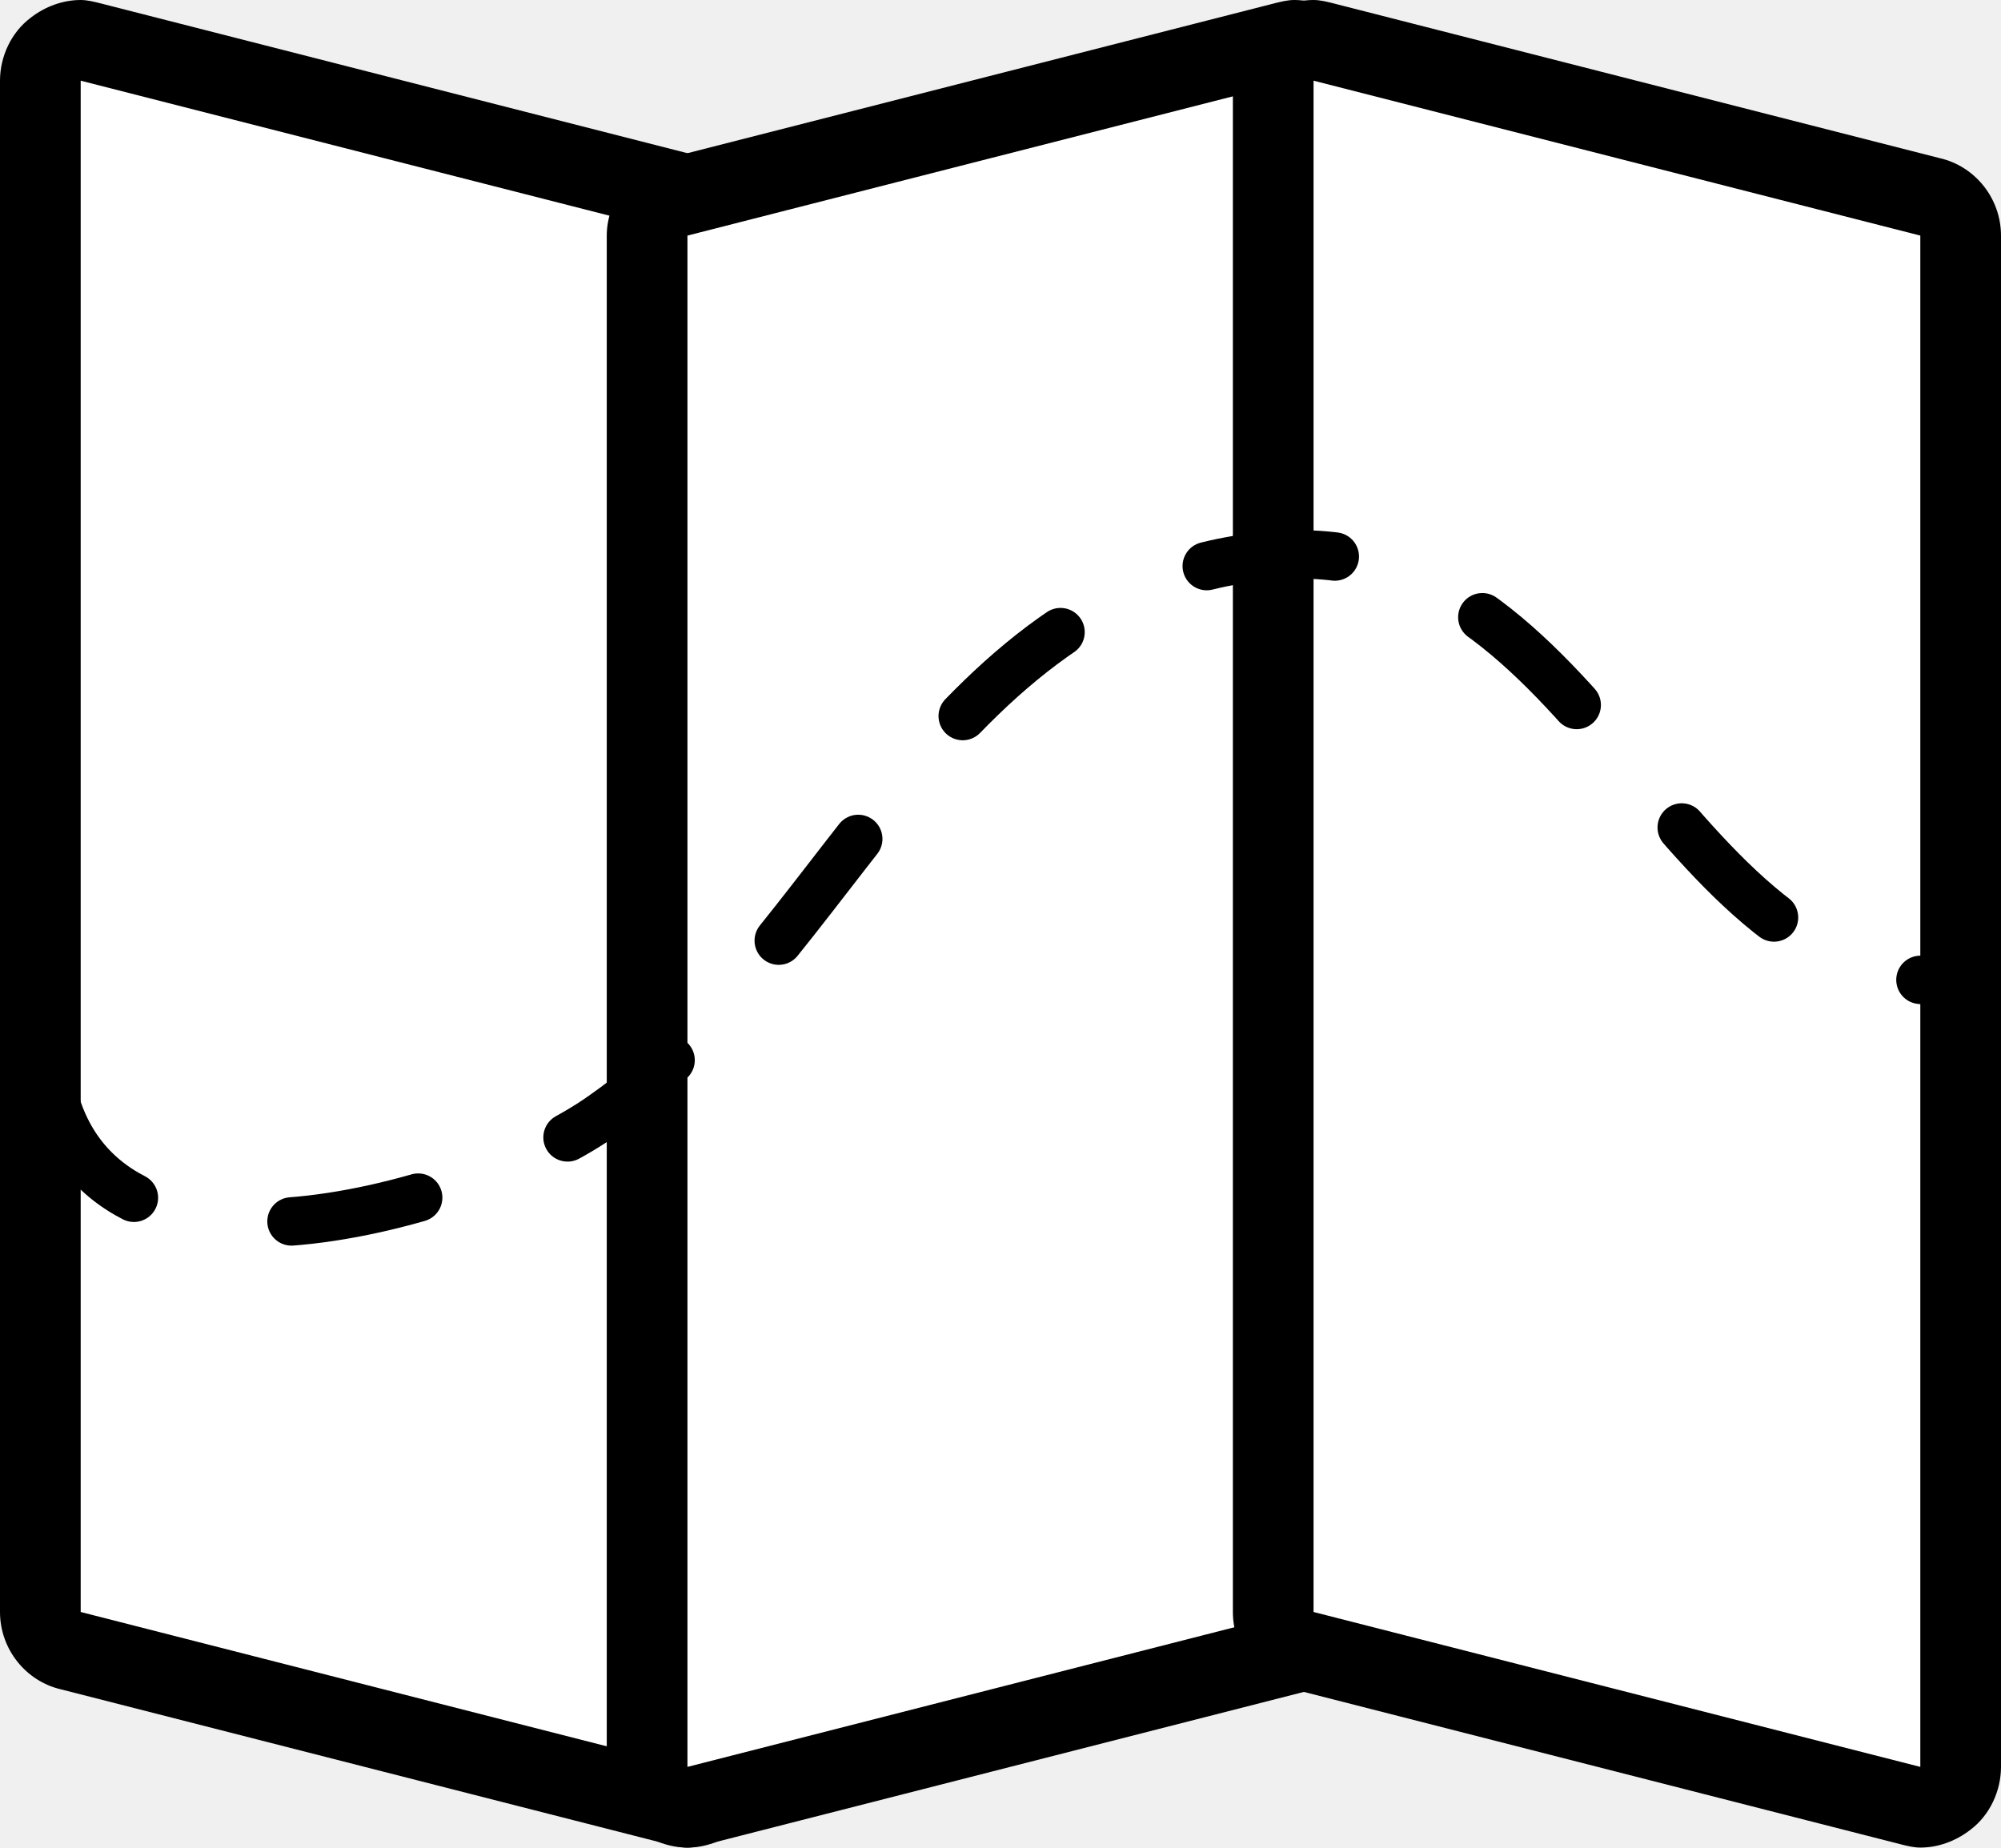
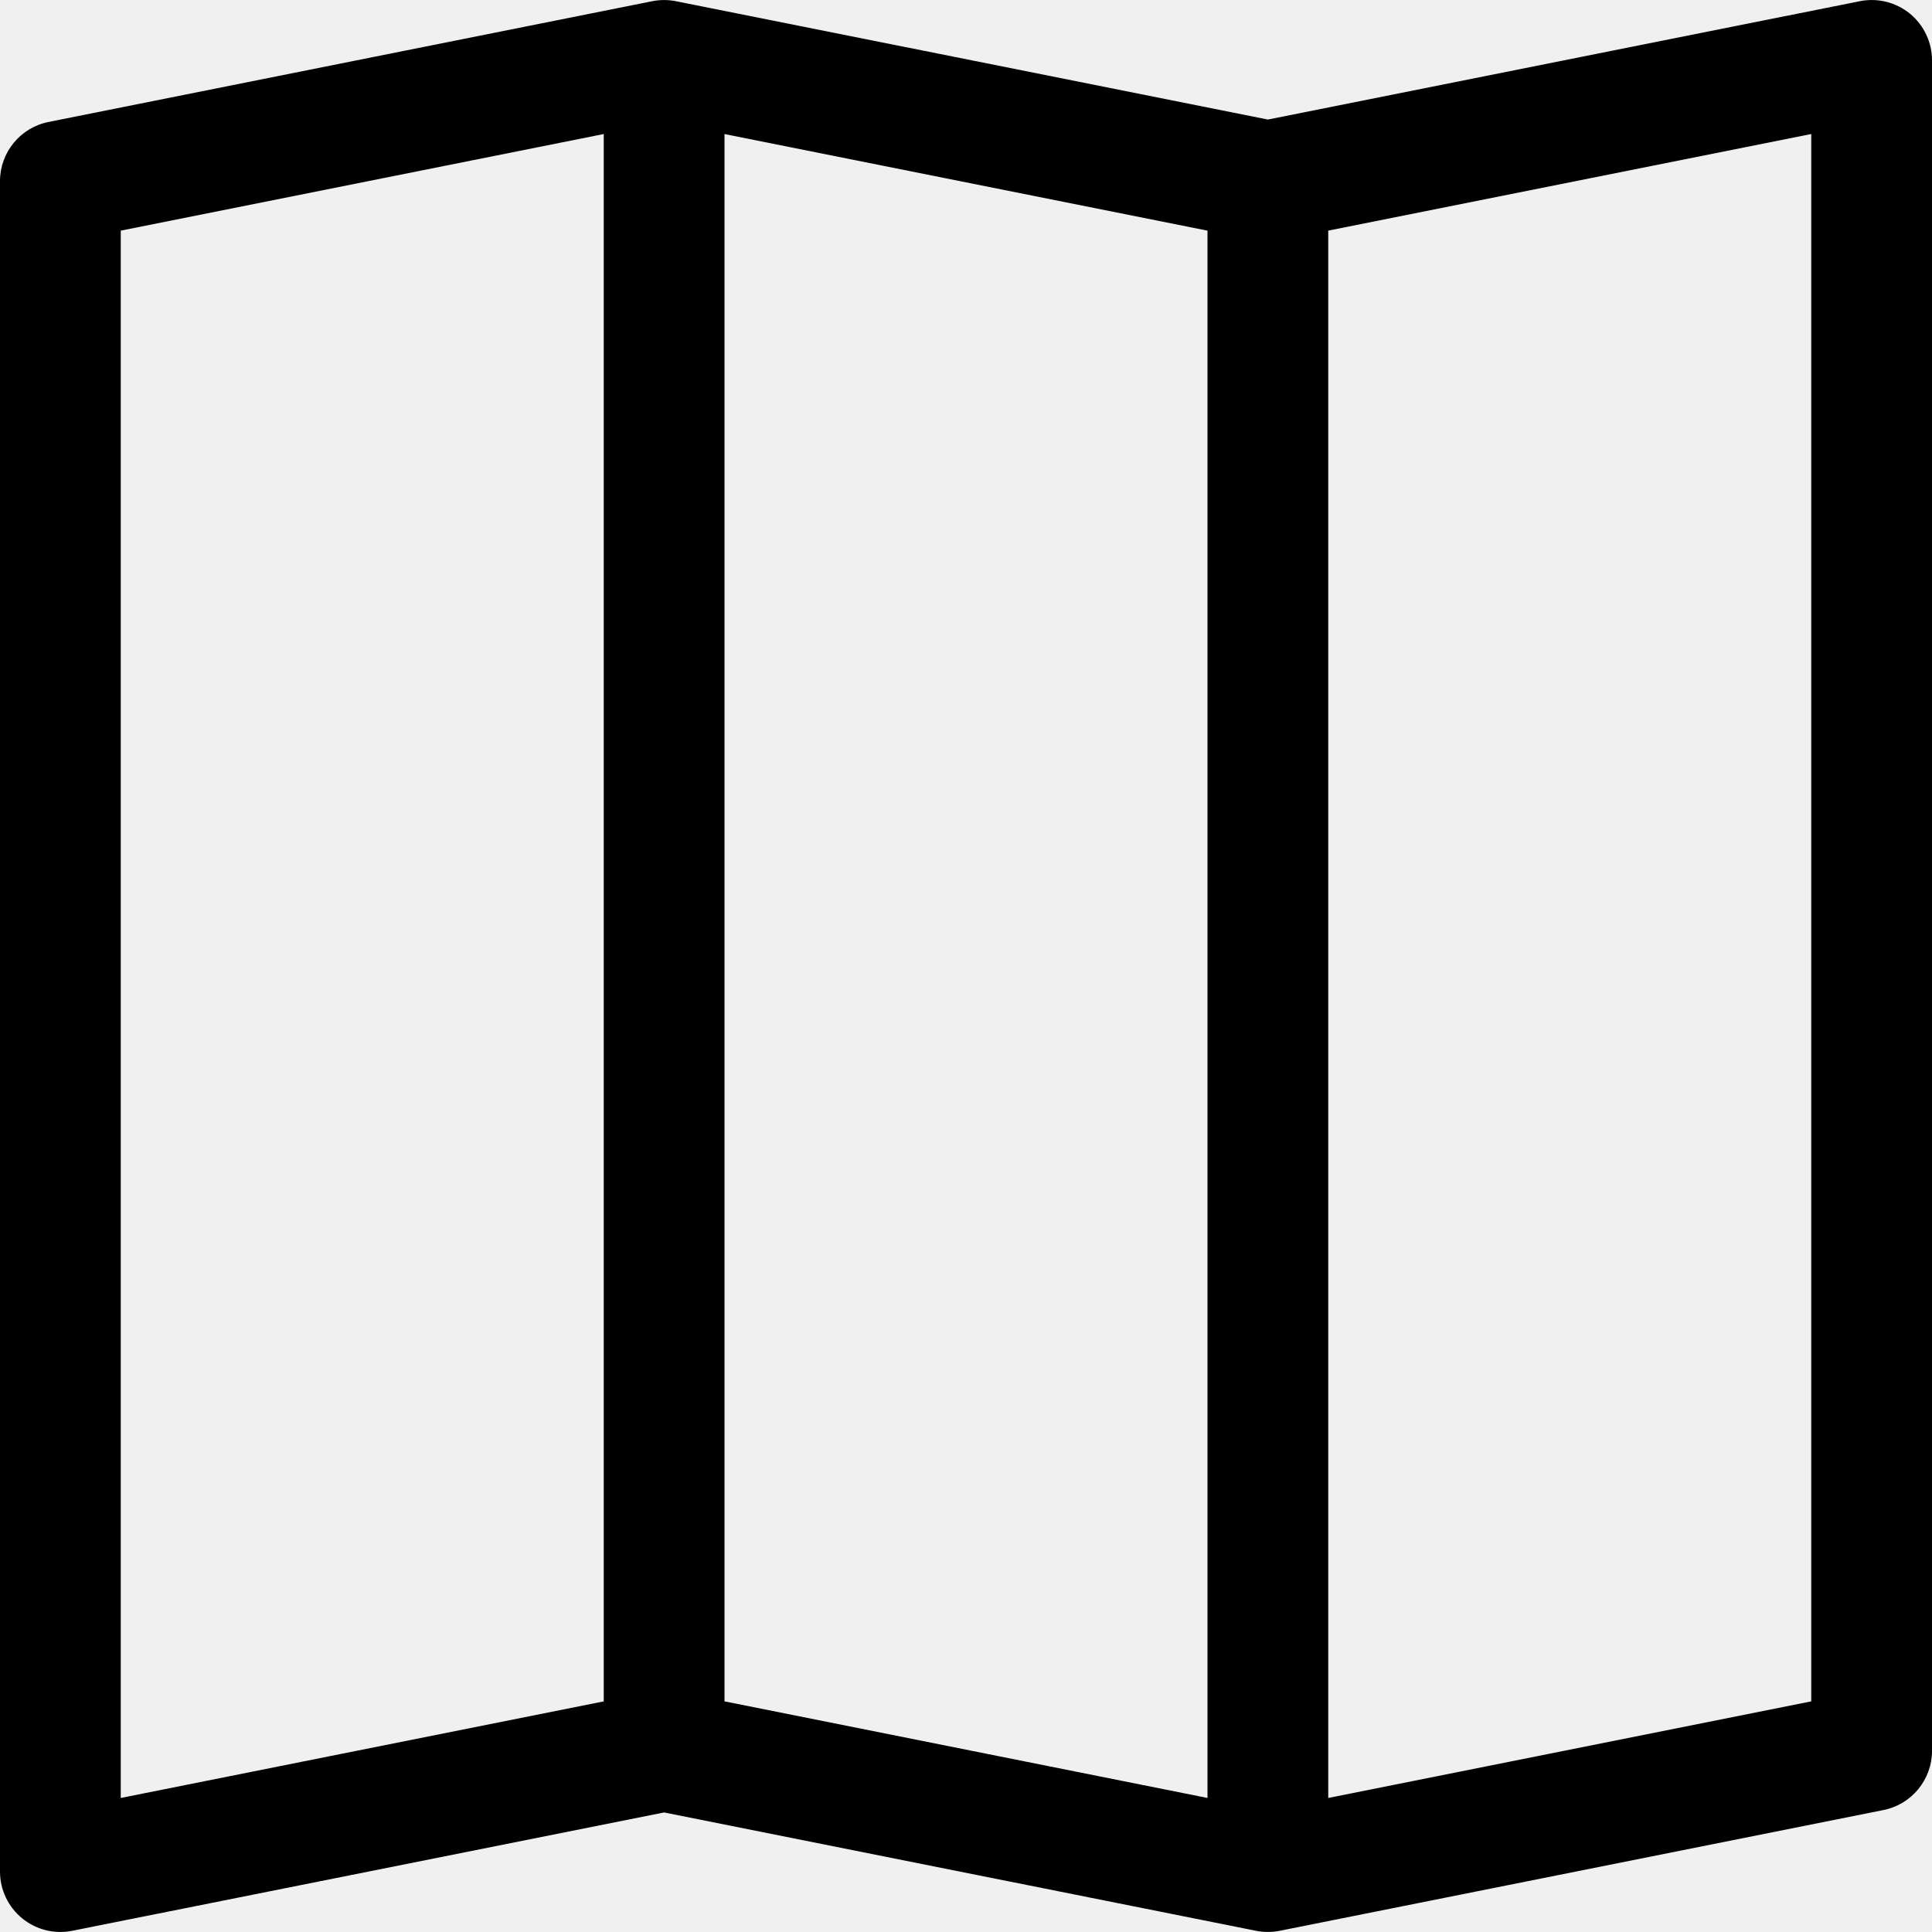
- <svg xmlns="http://www.w3.org/2000/svg" version="1.1" id="Laag_1" x="0px" y="0px" viewBox="0 0 124 114.5" enable-background="new 0 0 856 412" xml:space="preserve" width="100%" height="100%">
-   <defs id="defs127" />
-   <g id="g3" transform="translate(-481.4,-50.3)">
-     <path d="m 171.2,345.5 c -6.6,0 -11.9,-5.4 -11.9,-11.9 v -27.4 h -27.4 c -6.6,0 -11.9,-5.4 -11.9,-11.9 v -4.2 c 0,-6.6 5.4,-11.9 11.9,-11.9 h 27.4 v -27.4 c 0,-6.6 5.4,-11.9 11.9,-11.9 h 4.2 c 6.6,0 11.9,5.4 11.9,11.9 v 27.4 h 27.4 c 6.6,0 11.9,5.4 11.9,11.9 v 4.2 c 0,6.6 -5.4,11.9 -11.9,11.9 h -27.4 v 27.4 c 0,6.6 -5.4,11.9 -11.9,11.9 h -4.2 z" id="path5" style="fill:#ffffff" />
-     <path d="m 175.3,241.4 c 5.2,0 9.4,4.2 9.4,9.4 v 29.9 h 29.9 c 5.2,0 9.4,4.2 9.4,9.4 v 4.2 c 0,5.2 -4.2,9.4 -9.4,9.4 h -29.9 v 29.9 c 0,5.2 -4.2,9.4 -9.4,9.4 h -4.2 c -5.2,0 -9.4,-4.2 -9.4,-9.4 v -29.9 h -29.9 c -5.2,0 -9.4,-4.2 -9.4,-9.4 v -4.2 c 0,-5.2 4.2,-9.4 9.4,-9.4 h 29.9 v -29.9 c 0,-5.2 4.2,-9.4 9.4,-9.4 h 4.2 m 0,-5 h -4.2 c -8,0 -14.4,6.5 -14.4,14.4 v 24.9 h -24.9 c -8,0 -14.4,6.5 -14.4,14.4 v 4.2 c 0,8 6.5,14.4 14.4,14.4 h 24.9 v 24.9 c 0,8 6.5,14.4 14.4,14.4 h 4.2 c 8,0 14.4,-6.5 14.4,-14.4 v -24.9 h 24.9 c 8,0 14.4,-6.5 14.4,-14.4 v -4.2 c 0,-8 -6.5,-14.4 -14.4,-14.4 h -24.9 v -24.9 c 0,-7.9 -6.4,-14.4 -14.4,-14.4 l 0,0 z" id="path7" />
-   </g>
-   <g id="g9" transform="translate(-481.4,-50.3)">
-     <g id="g11">
-       <path d="m 81.3,165.8 c -1.4,0 -2.5,-1.1 -2.5,-2.5 v -62.6 l -7,5.9 c -0.1,0.1 -0.2,0.1 -0.2,0.2 -1,0.6 -2.1,1 -3.2,1 -2,0 -3.8,-1 -4.9,-2.6 L 52.8,89.1 C 51,86.4 51.8,82.8 54.5,81 L 84.2,60.3 c 0.2,-0.1 0.4,-0.3 0.7,-0.3 0.1,0 2.8,-0.9 6.6,-1 l 3.1,0 c 0.7,0 1.4,0.3 1.8,0.8 0.5,0.5 0.7,1.2 0.6,1.9 0,0.1 0,0.3 -0.1,0.4 0.2,7.5 8.1,14.5 16.5,14.5 8.4,0 16.3,-7 16.5,-14.5 0,-0.1 0,-0.3 -0.1,-0.4 -0.1,-0.7 0.2,-1.4 0.6,-1.9 0.4,-0.5 1.1,-0.8 1.8,-0.8 h 6.1 c 2.4,0 4.3,1.1 4.5,1.2 0.1,0 0.1,0.1 0.2,0.1 L 171.7,81 c 2.6,1.7 3.4,5.4 1.6,8.1 l -10.7,15.2 c -1,1.6 -2.9,2.6 -4.9,2.6 h 0 c -1.2,0 -2.3,-0.3 -3.2,-1 -0.1,0 -0.1,-0.1 -0.2,-0.2 l -6.4,-5.3 -0.2,62.9 c 0,1.4 -1.1,2.5 -2.5,2.5 H 81.3 z" id="path13" style="fill:#ffffff" />
-       <path d="m 138.4,61.5 c 1.8,0 3.1,0.9 3.1,0.9 L 170.2,83 c 1.6,1 2,3.1 0.9,4.7 l -10.7,15.1 c -0.6,1 -1.7,1.5 -2.8,1.5 -0.6,0 -1.3,-0.2 -1.9,-0.6 L 145.2,95.1 145,163.3 H 81.3 v -68 l -11.2,9.4 c -0.6,0.4 -1.2,0.6 -1.9,0.6 -1.1,0 -2.2,-0.5 -2.8,-1.5 L 54.8,87.7 c -1,-1.6 -0.6,-3.6 0.9,-4.7 L 85.4,62.3 c 0,0 2.4,-0.8 5.8,-0.9 h 3.1 c 0,0.1 0,0.2 0,0.2 0,0 0,0 0,0 0,0 0,0 0,0.2 0,9 9.1,17.3 19,17.3 9.9,0 19,-8.3 19,-17.3 0,-0.2 0,-0.2 0,-0.2 0,0 0,0 0,0 0,0 0,0 0,-0.2 h 5.9 0.2 c -0.1,0.1 0,0.1 0,0.1 m 0,-5 c 0,0 -0.1,0 0,0 h -0.2 -5.9 c -1.4,0 -2.7,0.6 -3.7,1.6 -0.9,1 -1.4,2.4 -1.3,3.8 0,0.1 0,0.2 0,0.4 -0.3,6.1 -7.1,11.9 -14,11.9 -6.9,0 -13.7,-5.8 -14,-11.9 0,-0.1 0,-0.2 0,-0.4 0.1,-1.4 -0.3,-2.8 -1.3,-3.8 -0.9,-1 -2.3,-1.6 -3.7,-1.6 h -3.1 c 0,0 -0.1,0 -0.1,0 -4,0.1 -6.9,1 -7.3,1.1 -0.5,0.2 -0.9,0.4 -1.3,0.7 L 53,78.9 c -3.8,2.6 -4.8,7.7 -2.3,11.6 l 10.7,16.1 c 1.6,2.3 4.2,3.7 7,3.7 1.6,0 3.2,-0.5 4.6,-1.4 0.2,-0.1 0.3,-0.2 0.5,-0.3 l 2.9,-2.5 v 57.2 c 0,2.8 2.2,5 5,5 h 63.8 c 2.8,0 5,-2.2 5,-5 l 0.1,-57.7 2.3,1.9 c 0.1,0.1 0.3,0.2 0.4,0.3 1.4,0.9 3,1.4 4.6,1.4 2.8,0 5.4,-1.4 6.9,-3.7 l 10.6,-15 c 0,0 0.1,-0.1 0.1,-0.1 2.5,-3.8 1.5,-9 -2.3,-11.5 L 144.3,58.2 c -0.1,-0.1 -0.2,-0.1 -0.3,-0.2 -0.3,-0.2 -2.6,-1.5 -5.6,-1.5 l 0,0 z" id="path15" />
-     </g>
-   </g>
-   <g id="g17" transform="translate(-481.4,-50.3)">
-     <g id="g19">
-       <path d="M 342.8,129.2 C 339.7,48.2 328.4,63 328.4,63 v 64.2 2.1 29.9 c 0,2.1 1.7,3.8 3.8,3.8 2.1,0 3.8,-1.7 3.8,-3.8 v -29.9 h 6.8 z" id="path21" style="fill:#ffffff" />
-       <path d="m 330.4,61.9 c 3.4,0 10.1,7.9 12.4,67.3 H 336 v 29.9 c 0,2.1 -1.7,3.8 -3.8,3.8 -2.1,0 -3.8,-1.7 -3.8,-3.8 v -29.9 -2.1 -64.2 c 0,0 0.8,-1 2,-1 m 0,-5.5 c -2.9,0 -5.1,1.6 -6.3,3.2 -0.7,0.9 -1.1,2.1 -1.1,3.3 v 64.2 2.1 29.9 c 0,5.1 4.1,9.3 9.2,9.3 5.1,0 9.2,-4.2 9.2,-9.3 v -24.5 h 1.4 c 1.5,0 2.9,-0.6 3.9,-1.7 1,-1.1 1.6,-2.5 1.5,-4 -1,-26.3 -3,-45.5 -5.9,-57 -1.1,-4.2 -4,-15.5 -11.9,-15.5 l 0,0 z" id="path23" />
-     </g>
-     <g id="g25">
-       <g id="g27">
-         <path d="m 294.6,62.3 c -6,0 -10.8,1.2 -10.9,7.2 l -0.1,14 c 0,4.8 3.1,8.9 7.5,10.4 -0.4,0.6 -0.6,1.3 -0.6,2.1 l -0.3,63 c 0,2.2 1.7,3.9 3.9,3.9 2.2,0 3.9,-1.7 3.9,-3.9 l 0.3,-63 c 0,-0.8 -0.2,-1.5 -0.6,-2.1 4.4,-1.4 7.6,-5.4 7.6,-10.3 l 0.1,-14 c 0,-6 -4.8,-7.3 -10.8,-7.3 z" id="path29" style="fill:#ffffff" />
-         <path d="m 294.4,62.3 c 0.1,0 0.2,0 0.2,0 6,0 10.8,1.3 10.8,7.3 l -0.1,14 c 0,4.8 -3.2,8.9 -7.6,10.3 0.4,0.6 0.6,1.3 0.6,2.1 l -0.3,63 c 0,2.2 -1.8,3.9 -3.9,3.9 0,0 0,0 0,0 -2.2,0 -3.9,-1.8 -3.9,-3.9 l 0.3,-63 c 0,-0.8 0.2,-1.5 0.6,-2.1 -4.4,-1.4 -7.5,-5.5 -7.5,-10.4 l 0.1,-14 c 0.1,-6 4.8,-7.2 10.7,-7.2 m 0,-5.5 c -4.4,0 -7.6,0.7 -10.2,2 -3.8,2.1 -6,5.9 -6,10.6 l -0.1,14 c 0,5.4 2.6,10.4 6.8,13.4 l -0.3,62.1 c 0,2.5 1,4.9 2.7,6.7 1.8,1.8 4.1,2.8 6.7,2.8 5.2,0 9.5,-4.2 9.5,-9.4 l 0.3,-62.1 c 4.3,-3 7,-7.9 7,-13.3 l 0.1,-14 c 0,-4.8 -2.1,-8.6 -6,-10.8 -2.6,-1.4 -5.8,-2.1 -10.3,-2.1 l -0.2,0.1 0,0 z" id="path31" />
-       </g>
-       <g id="g33">
-         <rect x="289" y="62.2" transform="matrix(1,0.00578751,-0.00578751,1,0.4236,-1.6795)" width="2.9" height="20.4" id="rect35" />
-         <path d="m 291.8,83.2 0,0 -2.9,0 c -0.4,0 -0.7,-0.3 -0.7,-0.7 l 0.1,-20.4 c 0,-0.2 0.1,-0.4 0.2,-0.5 0.1,-0.1 0.4,-0.3 0.5,-0.2 l 2.9,0 c 0.4,0 0.7,0.3 0.7,0.7 l -0.1,20.4 c 0,0.2 -0.1,0.4 -0.2,0.5 -0.2,0.2 -0.3,0.2 -0.5,0.2 z m -2.2,-1.3 1.5,0 0.1,-19 -1.5,0 -0.1,19 z" id="path37" />
-       </g>
-       <g id="g39">
-         <rect x="297.5" y="62.2" transform="matrix(1,0.00578751,-0.00578751,1,0.4241,-1.729)" width="2.9" height="20.4" id="rect41" />
-         <path d="m 300.3,83.3 0,0 -2.9,0 c -0.4,0 -0.7,-0.3 -0.7,-0.7 l 0.1,-20.4 c 0,-0.2 0.1,-0.4 0.2,-0.5 0.1,-0.1 0.3,-0.2 0.5,-0.2 0,0 0,0 0,0 l 2.9,0 c 0.4,0 0.7,0.3 0.7,0.7 L 301,82.6 c 0,0.2 -0.1,0.4 -0.2,0.5 -0.1,0.1 -0.3,0.2 -0.5,0.2 z m -2.1,-1.4 1.5,0 0.1,-19 -1.5,0 -0.1,19 z" id="path43" />
-       </g>
-     </g>
-   </g>
-   <g id="g45" transform="translate(-481.4,-50.3)">
-     <g id="g47">
-       <path d="m 491.2,318.4 c -0.4,0 -0.8,-0.1 -1.1,-0.3 l -19.3,-9.6 c -8.9,6.4 -20.3,9.9 -32.2,9.9 -27,0 -48.9,-17.9 -48.9,-39.9 0,-22 21.9,-39.9 48.9,-39.9 27,0 48.9,17.9 48.9,39.9 0,5.4 -1.3,10.7 -4,15.7 l 9.9,20.6 c 0.5,1 0.3,2.1 -0.5,2.9 -0.5,0.4 -1.1,0.7 -1.7,0.7 z" id="path49" style="fill:#ffffff" />
-       <path d="m 438.6,241.2 c 25.6,0 46.4,16.7 46.4,37.4 0,5.6 -1.6,10.8 -4.3,15.6 l 10.5,21.8 -20.7,-10.3 c -8.3,6.4 -19.6,10.3 -32,10.3 -25.6,0 -46.4,-16.7 -46.4,-37.4 0.1,-20.7 20.8,-37.4 46.5,-37.4 m 0,-5 c -28.3,0 -51.4,19 -51.4,42.4 0,23.4 23.1,42.4 51.4,42.4 11.9,0 23.3,-3.4 32.4,-9.5 l 18,9 c 0.7,0.4 1.5,0.5 2.2,0.5 1.3,0 2.6,-0.5 3.5,-1.4 1.5,-1.5 1.9,-3.8 1,-5.7 l -9.4,-19.5 c 2.4,-5 3.7,-10.3 3.7,-15.7 -0.1,-23.5 -23.1,-42.5 -51.4,-42.5 l 0,0 z" id="path51" />
-     </g>
-     <g id="g53">
-       <path d="m 334,344.9 c -0.6,0 -1.3,-0.2 -1.8,-0.7 -0.8,-0.8 -1,-1.9 -0.5,-2.9 l 9.9,-20.6 c -2.6,-5 -4,-10.3 -4,-15.7 0,-22 21.9,-39.9 48.9,-39.9 27,0 48.9,17.9 48.9,39.9 0,22 -21.9,39.9 -48.9,39.9 -11.9,0 -23.3,-3.5 -32.2,-9.9 l -19.3,9.6 c -0.3,0.2 -0.6,0.3 -1,0.3 z" id="path55" style="fill:#ffffff" />
-       <path d="m 386.6,267.7 c 25.6,0 46.4,16.7 46.4,37.4 0,20.6 -20.8,37.4 -46.4,37.4 -12.4,0 -23.6,-3.9 -32,-10.3 l -20.6,10.2 10.5,-21.8 c -2.7,-4.7 -4.3,-10 -4.3,-15.6 0,-20.6 20.8,-37.3 46.4,-37.3 m 0,-5 c -28.3,0 -51.4,19 -51.4,42.4 0,5.4 1.2,10.7 3.7,15.7 l -9.4,19.5 c -0.9,1.9 -0.5,4.2 1,5.7 1,0.9 2.2,1.4 3.5,1.4 0.8,0 1.5,-0.2 2.2,-0.5 l 18,-9 c 9.2,6.1 20.5,9.5 32.4,9.5 28.3,0 51.4,-19 51.4,-42.4 0,-23.3 -23.1,-42.3 -51.4,-42.3 l 0,0 z" id="path57" />
-     </g>
-   </g>
-   <g id="g59" transform="translate(-481.4,-50.3)">
-     <g id="g61">
-       <g id="g63">
-         <path d="m 524,162.3 c -0.2,0 -0.4,0 -0.6,-0.1 l -37.6,-9.6 c -1.1,-0.3 -1.9,-1.3 -1.9,-2.4 V 55.3 c 0,-0.8 0.4,-1.5 1,-2 0.4,-0.3 1,-0.5 1.5,-0.5 0.2,0 0.4,0 0.6,0.1 l 37.6,9.6 c 1.1,0.3 1.9,1.3 1.9,2.4 v 94.9 c 0,0.8 -0.4,1.5 -1,2 -0.4,0.3 -1,0.5 -1.5,0.5 z" id="path65" style="fill:#ffffff" />
-         <path d="m 486.4,55.3 37.6,9.6 v 94.9 l -37.6,-9.6 V 55.3 m 0,-5 c -1.1,0 -2.2,0.4 -3.1,1.1 -1.2,0.9 -1.9,2.4 -1.9,3.9 v 94.9 c 0,2.3 1.6,4.3 3.8,4.8 l 37.6,9.6 c 0.4,0.1 0.8,0.2 1.2,0.2 1.1,0 2.2,-0.4 3.1,-1.1 1.2,-0.9 1.9,-2.4 1.9,-3.9 V 64.9 c 0,-2.3 -1.6,-4.3 -3.8,-4.8 l -37.6,-9.6 c -0.4,-0.1 -0.8,-0.2 -1.2,-0.2 l 0,0 z" id="path67" />
-       </g>
-       <g id="g69">
-         <path d="m 524,162.3 c -0.5,0 -1.1,-0.2 -1.5,-0.5 -0.6,-0.5 -1,-1.2 -1,-2 V 64.9 c 0,-1.1 0.8,-2.1 1.9,-2.4 L 561,52.9 c 0.2,-0.1 0.4,-0.1 0.6,-0.1 0.5,0 1.1,0.2 1.5,0.5 0.6,0.5 1,1.2 1,2 v 94.9 c 0,1.1 -0.8,2.1 -1.9,2.4 l -37.6,9.6 c -0.2,0.1 -0.4,0.1 -0.6,0.1 z" id="path71" style="fill:#ffffff" />
-         <path d="m 561.6,55.3 v 94.9 L 524,159.8 V 64.9 l 37.6,-9.6 m 0,-5 c -0.4,0 -0.8,0.1 -1.2,0.2 l -37.6,9.6 c -2.2,0.6 -3.8,2.6 -3.8,4.8 v 94.9 c 0,1.5 0.7,3 1.9,3.9 0.9,0.7 2,1.1 3.1,1.1 0.4,0 0.8,-0.1 1.2,-0.2 l 37.6,-9.6 c 2.2,-0.6 3.8,-2.6 3.8,-4.8 V 55.3 c 0,-1.5 -0.7,-3 -1.9,-3.9 -1,-0.7 -2,-1.1 -3.1,-1.1 l 0,0 z" id="path73" />
-       </g>
-       <g id="g75">
-         <path d="m 600.3,162.3 c -0.2,0 -0.4,0 -0.6,-0.1 l -37.6,-9.6 c -1.1,-0.3 -1.9,-1.3 -1.9,-2.4 V 55.3 c 0,-0.8 0.4,-1.5 1,-2 0.4,-0.3 1,-0.5 1.5,-0.5 0.2,0 0.4,0 0.6,0.1 l 37.6,9.6 c 1.1,0.3 1.9,1.3 1.9,2.4 v 94.9 c 0,0.8 -0.4,1.5 -1,2 -0.4,0.3 -0.9,0.5 -1.5,0.5 z" id="path77" style="fill:#ffffff" />
-         <path d="m 562.8,55.3 37.6,9.6 v 94.9 l -37.6,-9.6 V 55.3 m 0,-5 c -1.1,0 -2.2,0.4 -3.1,1.1 -1.2,0.9 -1.9,2.4 -1.9,3.9 v 94.9 c 0,2.3 1.6,4.3 3.8,4.8 l 37.6,9.6 c 0.4,0.1 0.8,0.2 1.2,0.2 1.1,0 2.2,-0.4 3.1,-1.1 1.2,-0.9 1.9,-2.4 1.9,-3.9 V 64.9 c 0,-2.3 -1.6,-4.3 -3.8,-4.8 L 564,50.5 c -0.4,-0.1 -0.8,-0.2 -1.2,-0.2 l 0,0 z" id="path79" />
-       </g>
-     </g>
-     <path stroke-miterlimit="10" d="m 484.8,118.5 c 3.9,13.4 26.9,6 34,0.9 14.6,-10.2 20.6,-32.2 40.6,-34.6 20.6,-2.4 24.5,25.7 42.1,26.3" id="path81" style="fill:none;stroke:#000000;stroke-width:3;stroke-linecap:round;stroke-linejoin:bevel;stroke-miterlimit:10;stroke-dasharray:8, 10, 8, 10, 8, 10" />
-   </g>
-   <g id="g83" transform="translate(-481.4,-50.3)">
-     <path d="m 755.3,169.4 c -5.1,0 -9.3,-4.2 -9.3,-9.3 V 153 c 0,-5.1 4.2,-9.3 9.3,-9.3 h 8 c 5.1,0 9.3,4.2 9.3,9.3 v 7.1 c 0,5.1 -4.2,9.3 -9.3,9.3 h -8 z m -6.7,-38.5 c -1.4,0 -2.5,-1.1 -2.5,-2.5 v -6.3 c 0,-3.2 0.4,-5.9 1.3,-8.2 0.9,-2.3 2.4,-4.5 4.5,-6.5 2.6,-2.5 5.1,-4.8 7.5,-6.8 2.2,-1.8 4.1,-3.6 5.6,-5.2 1.5,-1.5 2.6,-3 3.4,-4.3 0.7,-1.1 1,-2.2 1,-3.3 0,-2.4 -0.7,-4.2 -2.1,-5.5 -1.5,-1.3 -3.3,-2 -5.7,-2 -3.8,0 -6.5,1 -8.4,2.9 -1.9,2.1 -3,4.5 -3.3,7.5 -0.1,1.3 -1.2,2.3 -2.5,2.3 -0.1,0 -0.1,0 -0.2,0 l -22,-1.4 c -0.7,0 -1.3,-0.4 -1.7,-0.9 -0.4,-0.5 -0.6,-1.2 -0.6,-1.9 1.1,-10.7 5.2,-19 12,-24.7 6.8,-5.6 15.6,-8.5 26.2,-8.5 4.6,0 9,0.6 13.1,1.9 4.1,1.3 7.9,3.2 11,5.8 3.2,2.6 5.8,5.9 7.7,9.7 1.9,3.9 2.8,8.3 2.8,13.2 0,3 -0.3,5.7 -0.9,8.1 -0.6,2.5 -1.7,5 -3.2,7.4 -1.5,2.3 -3.4,4.7 -5.8,7.1 -2.3,2.3 -5.2,4.9 -8.7,7.6 -1.9,1.5 -3.1,2.8 -3.7,4.1 -0.6,1.3 -0.9,2.5 -0.9,3.8 v 4.1 c 0,1.4 -1.1,2.5 -2.5,2.5 h -21.4 z" id="path85" style="fill:#ffffff" />
-     <path d="m 761.1,58.2 c 4.4,0 8.5,0.6 12.4,1.8 3.9,1.2 7.3,3 10.2,5.4 3,2.4 5.3,5.3 7,8.9 1.7,3.5 2.6,7.6 2.6,12.1 0,2.8 -0.3,5.3 -0.9,7.5 -0.6,2.2 -1.5,4.5 -2.9,6.6 -1.4,2.2 -3.2,4.4 -5.4,6.6 -2.2,2.2 -5.1,4.7 -8.5,7.4 -2.2,1.7 -3.7,3.4 -4.4,5 -0.8,1.6 -1.1,3.2 -1.1,4.9 v 4.1 h -21.4 v -6.3 c 0,-2.9 0.4,-5.3 1.1,-7.3 0.8,-2 2,-3.9 3.9,-5.6 2.7,-2.6 5.1,-4.8 7.4,-6.7 2.2,-1.9 4.2,-3.7 5.8,-5.4 1.6,-1.7 2.9,-3.2 3.8,-4.7 0.9,-1.5 1.4,-3 1.4,-4.6 0,-3.1 -1,-5.6 -2.9,-7.4 -2,-1.8 -4.4,-2.6 -7.4,-2.6 -4.5,0 -7.9,1.2 -10.2,3.7 -2.3,2.5 -3.6,5.5 -3.9,9 l -22,-1.4 c 1,-10.1 4.8,-17.8 11.1,-23.1 6.1,-5.3 14.3,-7.9 24.3,-7.9 m 2.2,88.1 c 3.7,0 6.8,3 6.8,6.8 v 7.1 c 0,3.7 -3,6.8 -6.8,6.8 h -8 c -3.7,0 -6.8,-3 -6.8,-6.8 v -7.1 c 0,-3.7 3,-6.8 6.8,-6.8 h 8 m -2.2,-93.1 c -11.1,0 -20.5,3.1 -27.8,9.1 -7.4,6.1 -11.7,15 -12.9,26.4 -0.1,1.4 0.3,2.7 1.2,3.7 0.9,1 2.1,1.7 3.5,1.8 l 22,1.4 c 0.1,0 0.2,0 0.3,0 2.6,0 4.8,-2 5,-4.6 0.2,-2.4 1,-4.3 2.6,-6 1.4,-1.4 3.5,-2.1 6.6,-2.1 2.2,0 3.4,0.8 4,1.4 0.5,0.5 1.3,1.4 1.3,3.6 0,0.7 -0.2,1.3 -0.6,2 -0.7,1.2 -1.8,2.5 -3.1,3.8 -1.5,1.6 -3.3,3.2 -5.4,5 -2.4,2 -4.9,4.3 -7.6,6.9 -2.3,2.2 -4,4.7 -5.1,7.4 -1,2.6 -1.5,5.6 -1.5,9.1 v 6.3 c 0,2.8 2.2,5 5,5 H 770 c 2.8,0 5,-2.2 5,-5 v -4.1 c 0,-0.9 0.2,-1.8 0.7,-2.7 0.2,-0.5 0.9,-1.6 3,-3.2 3.6,-2.8 6.6,-5.4 9,-7.8 2.5,-2.5 4.6,-5 6.1,-7.5 1.7,-2.6 2.8,-5.3 3.5,-8.1 0.7,-2.6 1,-5.6 1,-8.7 0,-5.3 -1,-10.1 -3.1,-14.3 -2,-4.2 -4.8,-7.7 -8.4,-10.6 -3.4,-2.8 -7.4,-4.9 -11.9,-6.2 -4.3,-1.4 -8.9,-2 -13.8,-2 l 0,0 z m 2.2,88.1 h -8 c -6.5,0 -11.8,5.3 -11.8,11.8 v 7.1 c 0,6.5 5.3,11.8 11.8,11.8 h 8 c 6.5,0 11.8,-5.3 11.8,-11.8 v -7.1 c 0,-6.5 -5.3,-11.8 -11.8,-11.8 l 0,0 z" id="path87" />
-   </g>
-   <g id="g89" transform="translate(-481.4,-50.3)">
-     <g id="g91">
-       <path d="m 638.8,269.1 c -0.9,0 -1.8,-0.5 -2.2,-1.3 l -14.3,-26.4 c -0.4,-0.8 -0.4,-1.7 0.1,-2.5 0.5,-0.8 1.3,-1.2 2.1,-1.2 h 76.2 c 0.9,0 1.8,0.5 2.2,1.3 l 14.3,26.4 c 0.4,0.8 0.4,1.7 -0.1,2.5 -0.5,0.8 -1.3,1.2 -2.1,1.2 h -76.2 z" id="path93" style="fill:#ffffff" />
-       <path d="m 700.7,240.3 14.3,26.4 h -76.2 l -14.3,-26.4 h 76.2 m 0,-5 h -76.2 c -1.8,0 -3.4,0.9 -4.3,2.4 -0.9,1.5 -0.9,3.4 -0.1,4.9 l 14.3,26.4 c 0.9,1.6 2.6,2.6 4.4,2.6 H 715 c 1.8,0 3.4,-0.9 4.3,-2.4 0.9,-1.5 0.9,-3.4 0.1,-4.9 l -14.3,-26.4 c -0.8,-1.6 -2.5,-2.6 -4.4,-2.6 l 0,0 z" id="path95" />
-     </g>
-     <g id="g97">
-       <path d="m 620.7,350.8 c -1.4,0 -2.5,-1.1 -2.5,-2.5 V 240 c 0,-1.4 1.1,-2.5 2.5,-2.5 h 78.2 c 1.4,0 2.5,1.1 2.5,2.5 v 108.3 c 0,1.4 -1.1,2.5 -2.5,2.5 h -78.2 z" id="path99" style="fill:#ffffff" />
-       <path d="M 698.9,240 V 348.3 H 620.7 V 240 h 78.2 m 0,-5 h -78.2 c -2.8,0 -5,2.2 -5,5 v 108.3 c 0,2.8 2.2,5 5,5 h 78.2 c 2.8,0 5,-2.2 5,-5 V 240 c 0,-2.8 -2.2,-5 -5,-5 l 0,0 z" id="path101" />
-     </g>
-     <g id="g103">
-       <path d="m 620.1,350.8 c -0.8,0 -1.6,-0.4 -2.1,-1.1 L 603.7,328 c -0.5,-0.8 -0.5,-1.8 -0.1,-2.6 0.4,-0.8 1.3,-1.3 2.2,-1.3 H 682 c 0.8,0 1.6,0.4 2.1,1.1 l 14.3,21.7 c 0.5,0.8 0.5,1.8 0.1,2.6 -0.4,0.8 -1.3,1.3 -2.2,1.3 h -76.2 z" id="path105" style="fill:#ffffff" />
-       <path d="m 682.1,326.5 14.3,21.7 h -76.2 l -14.3,-21.7 h 76.2 m 0,-5 h -76.2 c -1.8,0 -3.5,1 -4.4,2.6 -0.9,1.6 -0.8,3.6 0.2,5.1 L 616,351 c 0.9,1.4 2.5,2.3 4.2,2.3 h 76.2 c 1.8,0 3.5,-1 4.4,-2.6 0.9,-1.6 0.8,-3.6 -0.2,-5.1 l -14.3,-21.7 c -0.9,-1.5 -2.5,-2.4 -4.2,-2.4 l 0,0 z" id="path107" />
-     </g>
-     <line stroke-miterlimit="10" x1="641.7" y1="259.5" x2="684.1" y2="259.5" id="line109" style="fill:#ffffff;stroke:#000000;stroke-width:5;stroke-linecap:round;stroke-linejoin:round;stroke-miterlimit:10" />
-     <line stroke-miterlimit="10" x1="641.7" y1="273.8" x2="684.1" y2="273.8" id="line111" style="fill:#ffffff;stroke:#000000;stroke-width:5;stroke-linecap:round;stroke-linejoin:round;stroke-miterlimit:10" />
-     <line stroke-miterlimit="10" x1="655.4" y1="288.2" x2="684.1" y2="288.2" id="line113" style="fill:#ffffff;stroke:#000000;stroke-width:5;stroke-linecap:round;stroke-linejoin:round;stroke-miterlimit:10" />
-     <line stroke-miterlimit="10" x1="641.7" y1="303.4" x2="684.1" y2="303.4" id="line115" style="fill:#ffffff;stroke:#000000;stroke-width:5;stroke-linecap:round;stroke-linejoin:round;stroke-miterlimit:10" />
-     <g id="g117">
-       <path d="m 623.1,278.4 c -1.6,0 -3.2,-0.6 -4.3,-1.8 l -25.2,-25.2 c -2.4,-2.4 -2.4,-6.2 0,-8.6 1.2,-1.2 2.7,-1.8 4.3,-1.8 1.6,0 3.2,0.6 4.3,1.8 l 25.2,25.2 c 2.4,2.4 2.4,6.2 0,8.6 -1.2,1.1 -2.7,1.8 -4.3,1.8 z" id="path119" style="fill:#ffffff" />
-       <path d="m 597.9,243.5 c 0.9,0 1.8,0.4 2.5,1.1 l 25.2,25.2 c 1.4,1.4 1.4,3.7 0,5.1 -0.7,0.7 -1.6,1.1 -2.5,1.1 -0.9,0 -1.8,-0.4 -2.5,-1.1 l -25.2,-25.2 c -1.4,-1.4 -1.4,-3.7 0,-5.1 0.7,-0.7 1.6,-1.1 2.5,-1.1 m 0,-5 c -2.3,0 -4.5,0.9 -6.1,2.5 -3.4,3.4 -3.3,8.8 0,12.2 l 25.2,25.2 c 1.6,1.6 3.8,2.5 6.1,2.5 2.3,0 4.5,-0.9 6.1,-2.5 3.3,-3.4 3.3,-8.8 0,-12.2 L 604,241 c -1.6,-1.6 -3.8,-2.5 -6.1,-2.5 l 0,0 z" id="path121" />
-     </g>
-     <polygon stroke-miterlimit="10" points="620.7,277.4 632.2,281.1 628.2,269.9 " id="polygon123" style="stroke:#000000;stroke-width:5;stroke-linecap:round;stroke-linejoin:round;stroke-miterlimit:10" />
-   </g>
+ <svg xmlns="http://www.w3.org/2000/svg" width="16" height="16" fill="currentColor" class="bi bi-map" viewBox="0 0 16 16">
+   <path fill-rule="evenodd" d="M15.817.113A.5.5 0 0 1 16 .5v14a.5.5 0 0 1-.402.49l-5 1a.502.502 0 0 1-.196 0L5.5 15.01l-4.902.98A.5.5 0 0 1 0 15.5v-14a.5.5 0 0 1 .402-.49l5-1a.5.5 0 0 1 .196 0L10.5.99l4.902-.98a.5.5 0 0 1 .415.103zM10 1.91l-4-.8v12.98l4 .8V1.91zm1 12.98 4-.8V1.11l-4 .8v12.98zm-6-.8V1.11l-4 .8v12.98l4-.8z" />
</svg>
